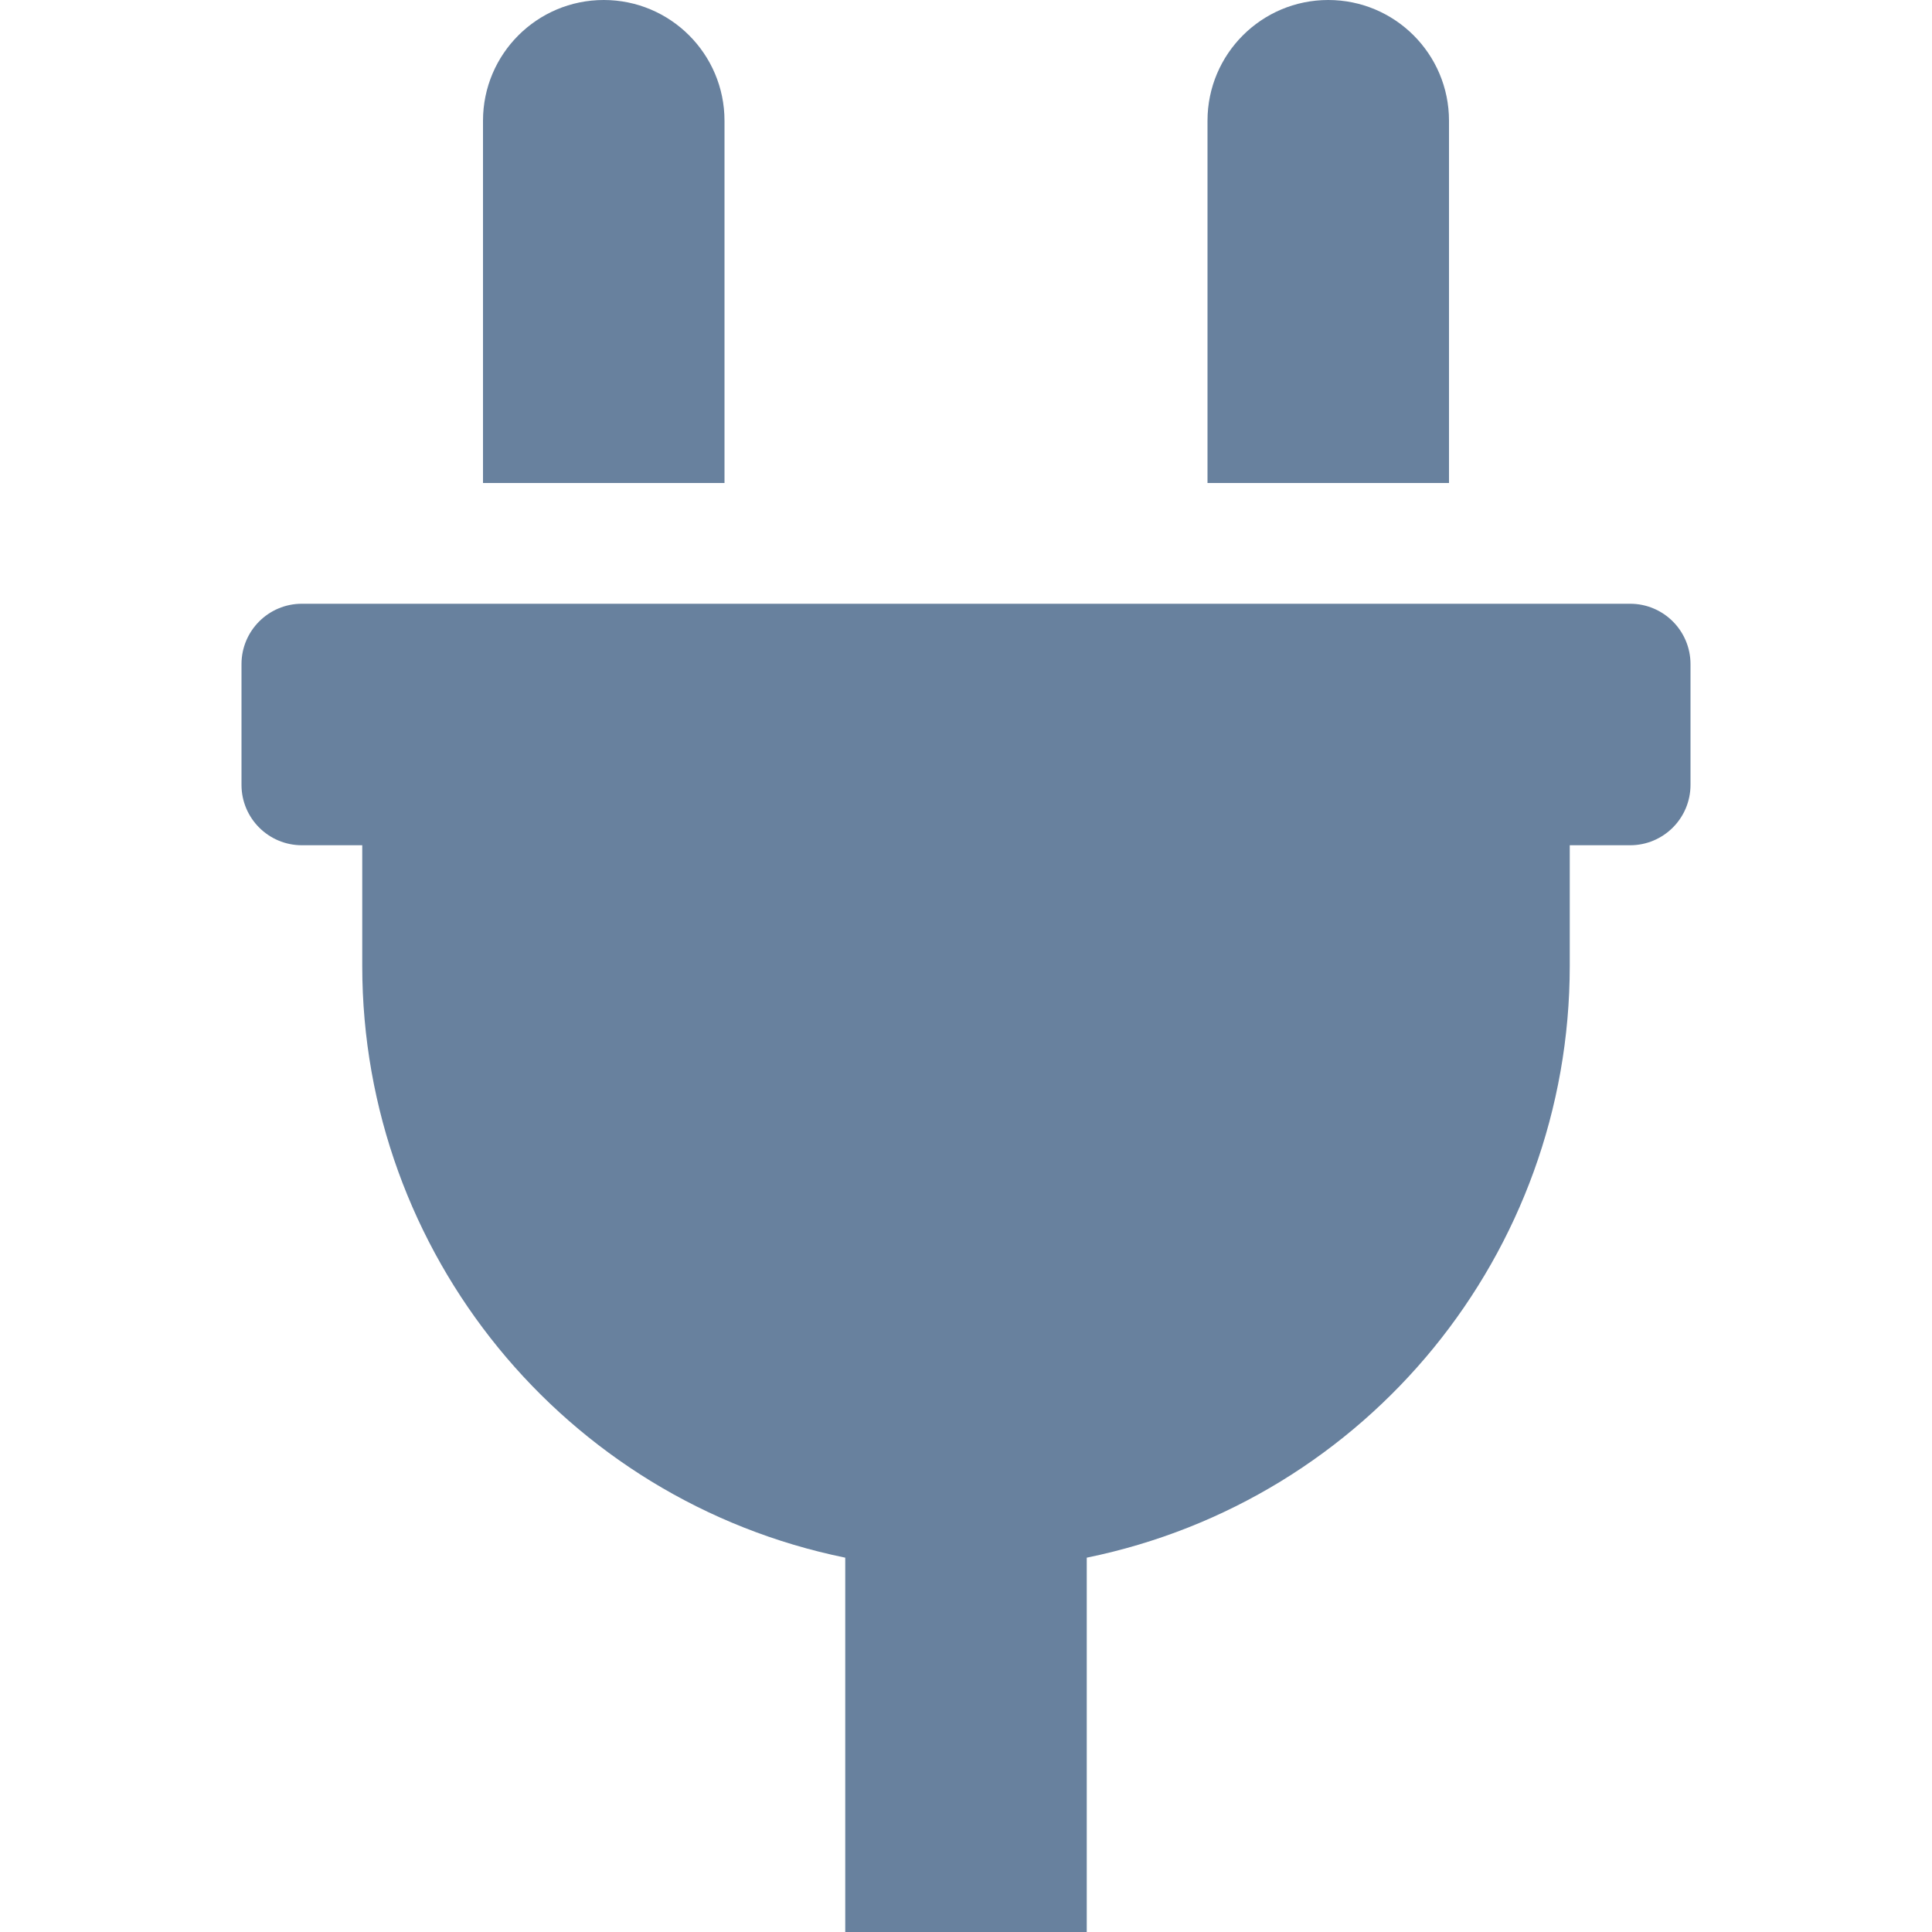
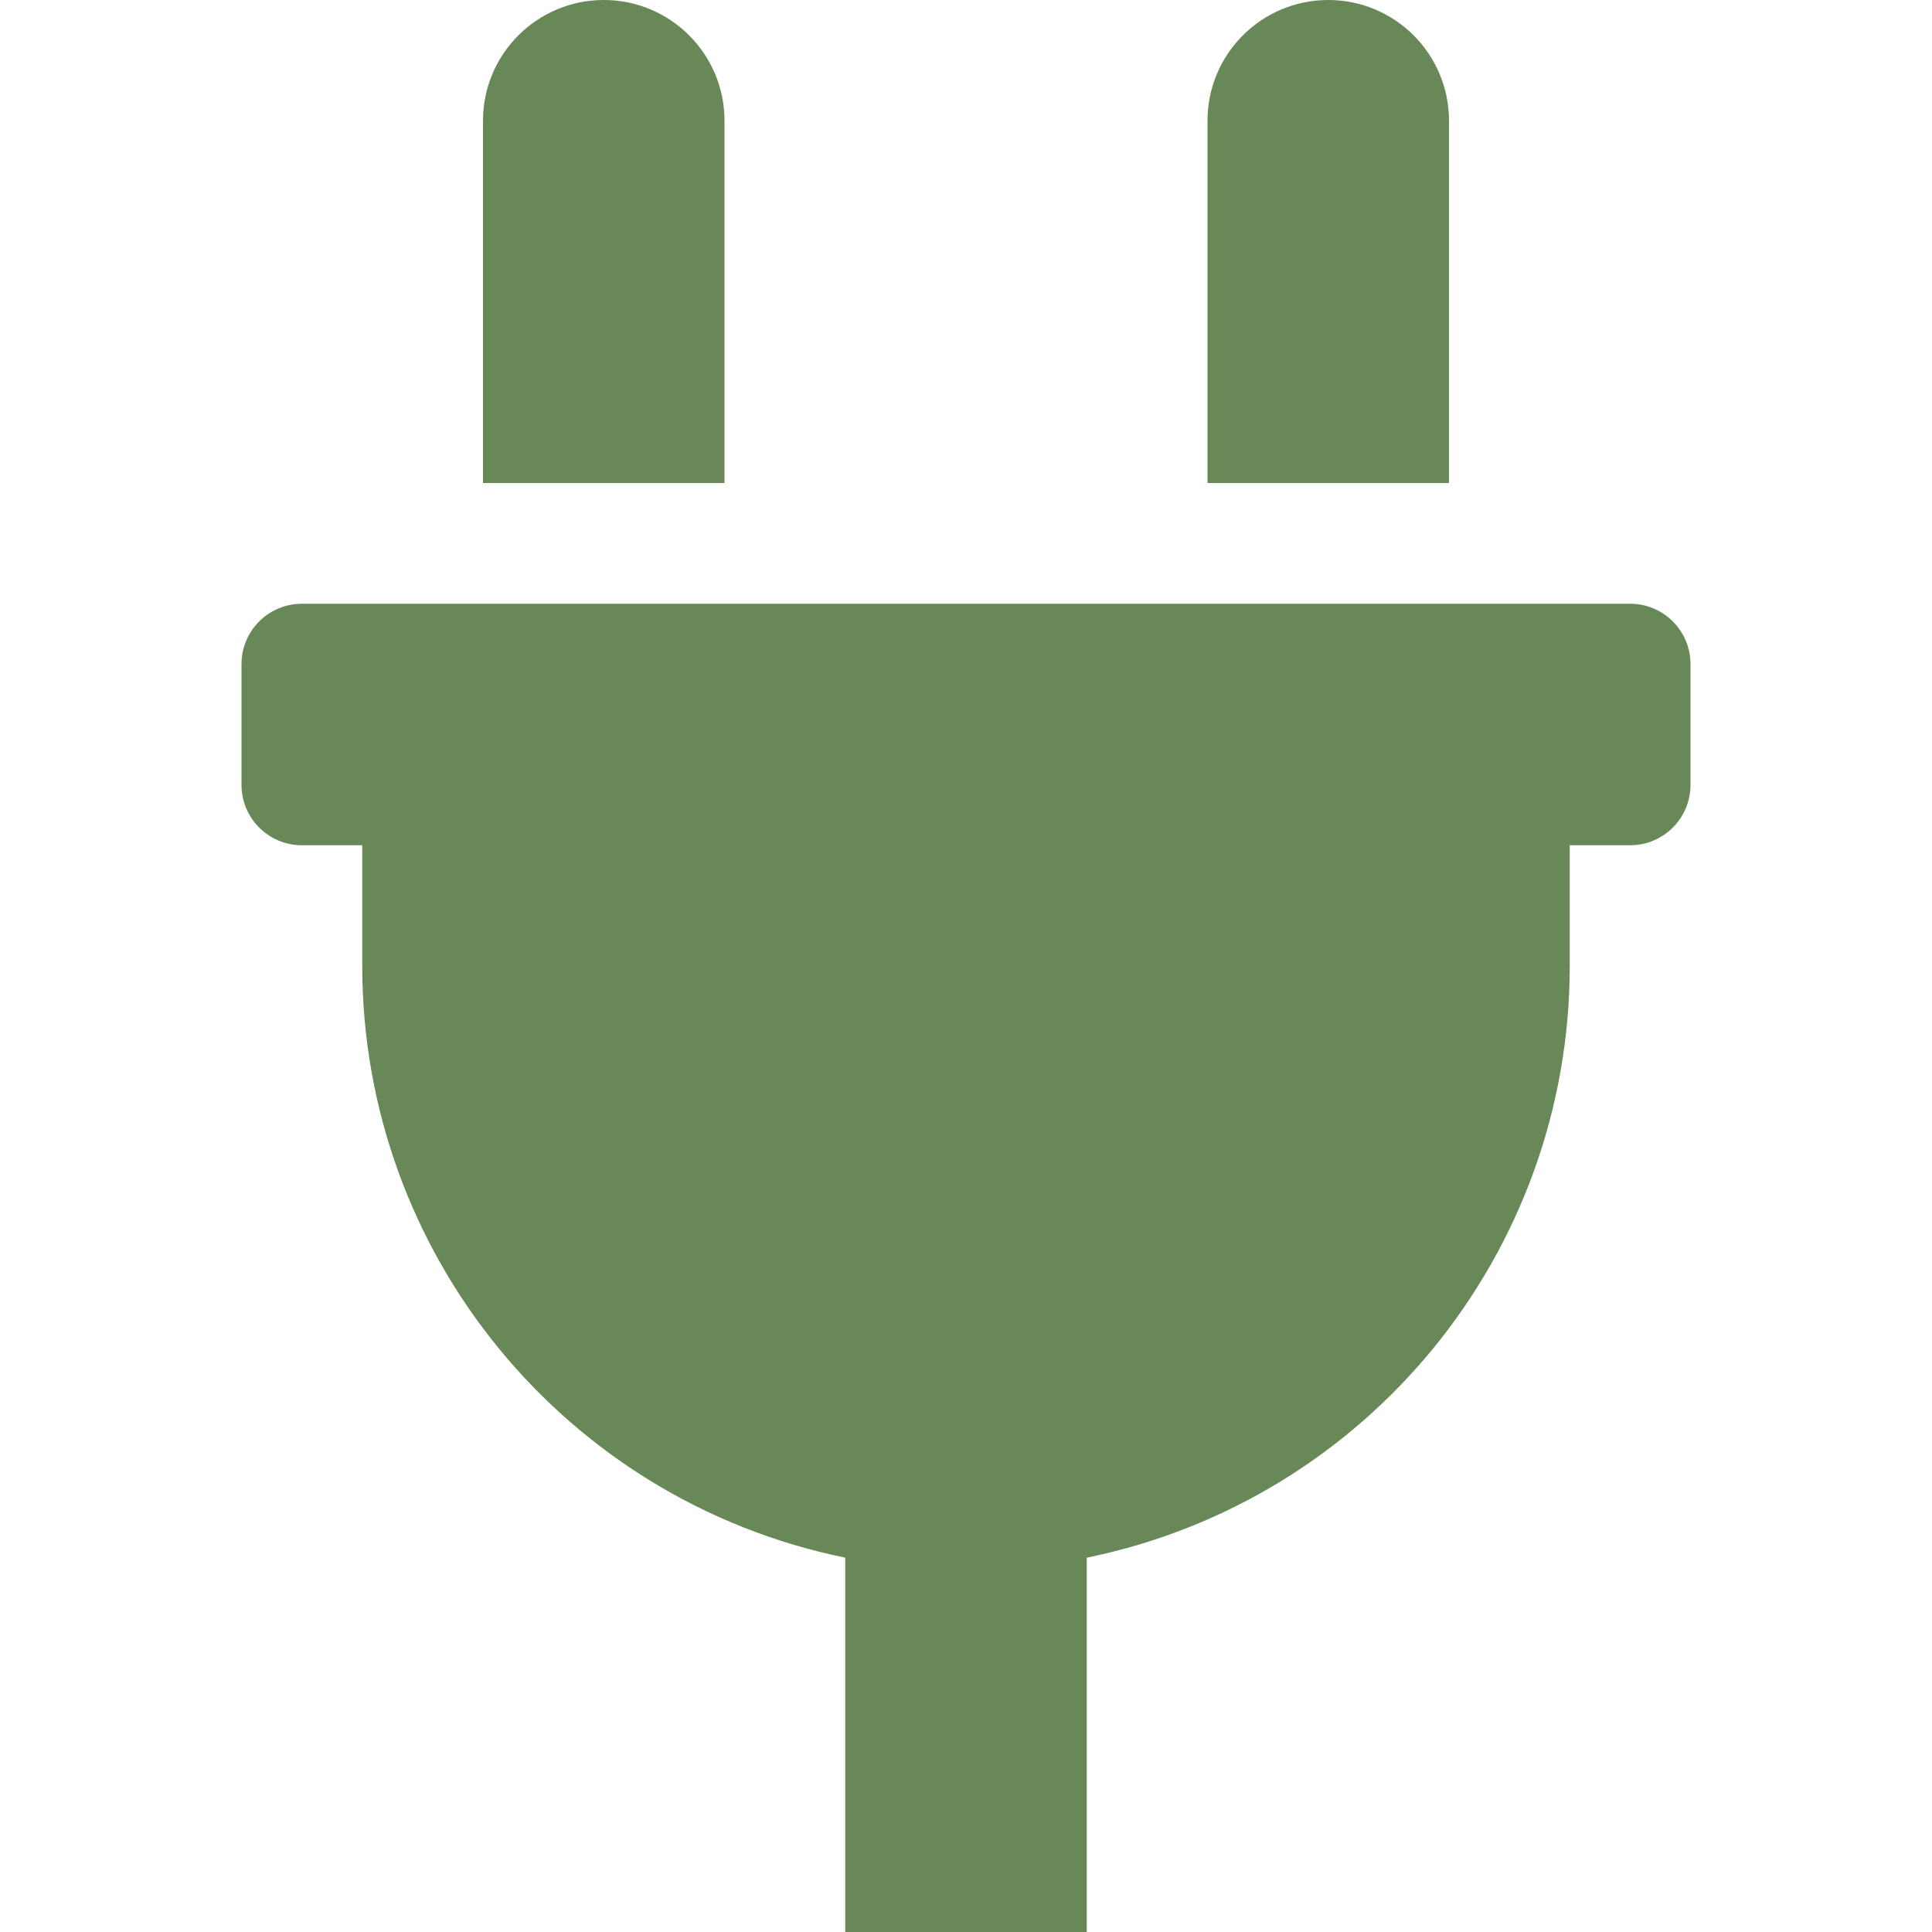
<svg xmlns="http://www.w3.org/2000/svg" width="24px" height="24px" viewBox="-64 0 512 512">
-   <path d="M320,32a32,32,0,0,0-64,0v96h64Zm48,128H16A16,16,0,0,0,0,176v32a16,16,0,0,0,16,16H32v32A160.07,160.07,0,0,0,160,412.8V512h64V412.8A160.07,160.07,0,0,0,352,256V224h16a16,16,0,0,0,16-16V176A16,16,0,0,0,368,160ZM128,32a32,32,0,0,0-64,0v96h64Z" fill="#68819E" />
+   <path d="M320,32a32,32,0,0,0-64,0v96h64Zm48,128H16A16,16,0,0,0,0,176v32a16,16,0,0,0,16,16H32v32A160.07,160.07,0,0,0,160,412.8V512h64V412.8A160.07,160.07,0,0,0,352,256V224h16a16,16,0,0,0,16-16V176A16,16,0,0,0,368,160ZM128,32a32,32,0,0,0-64,0v96h64Z" fill="#688957" />
</svg>
